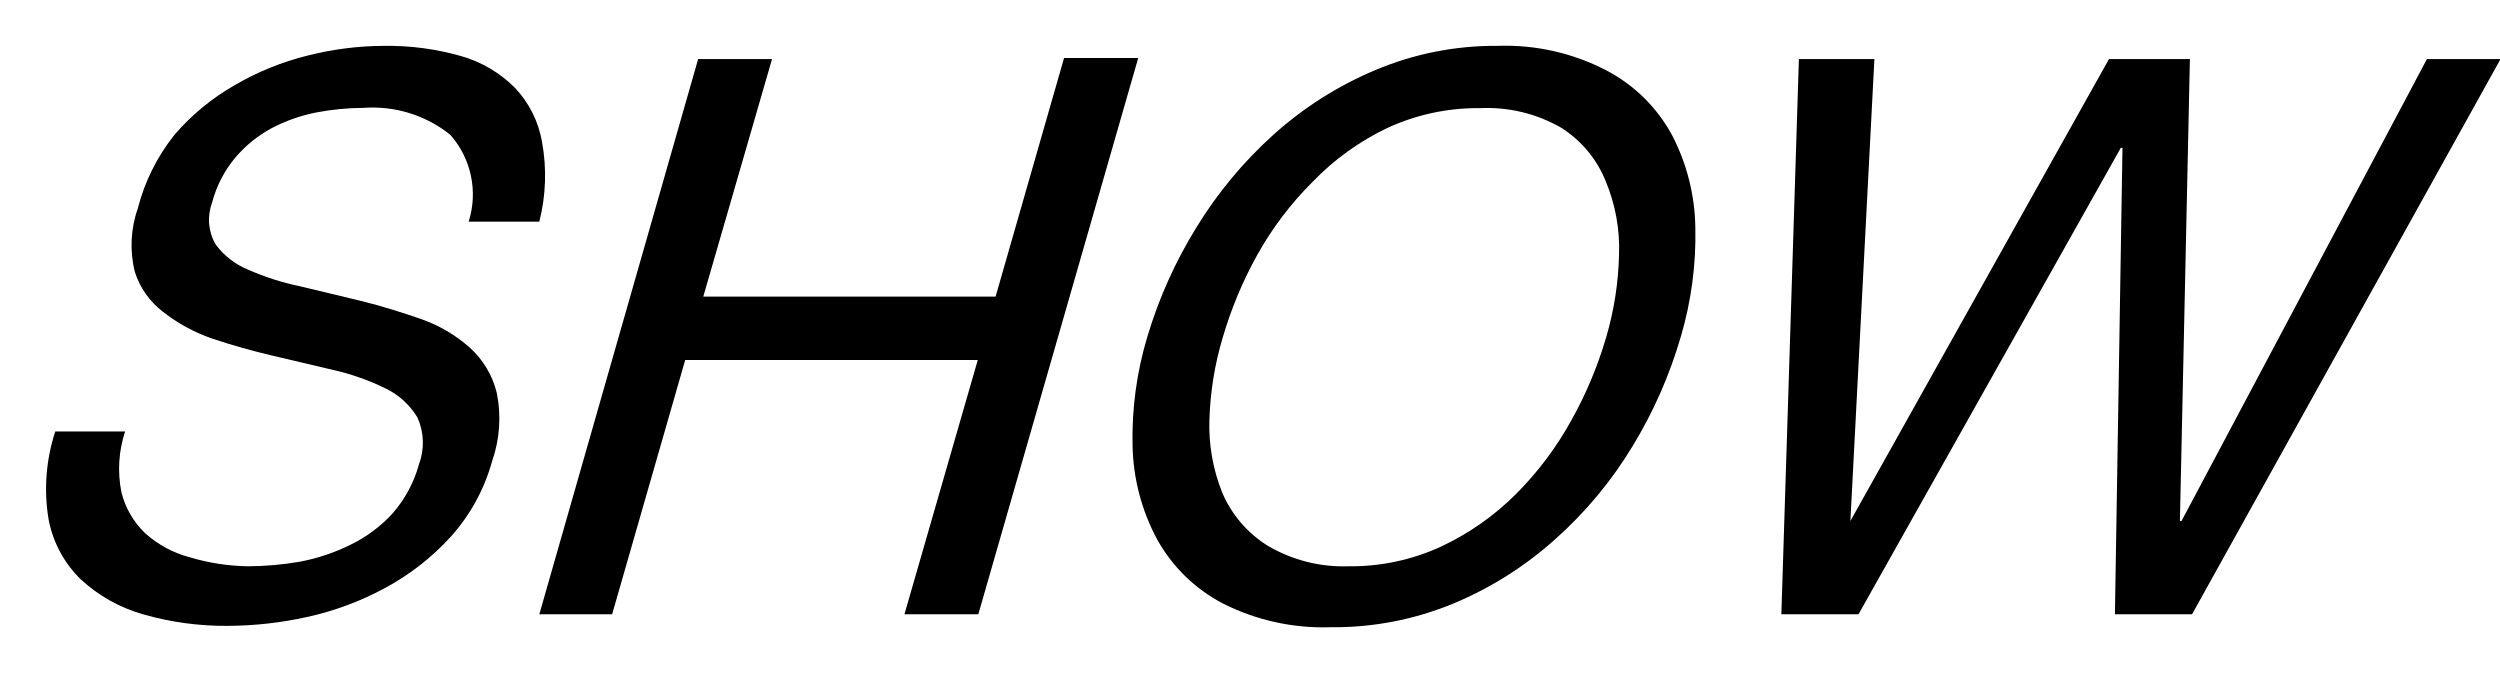
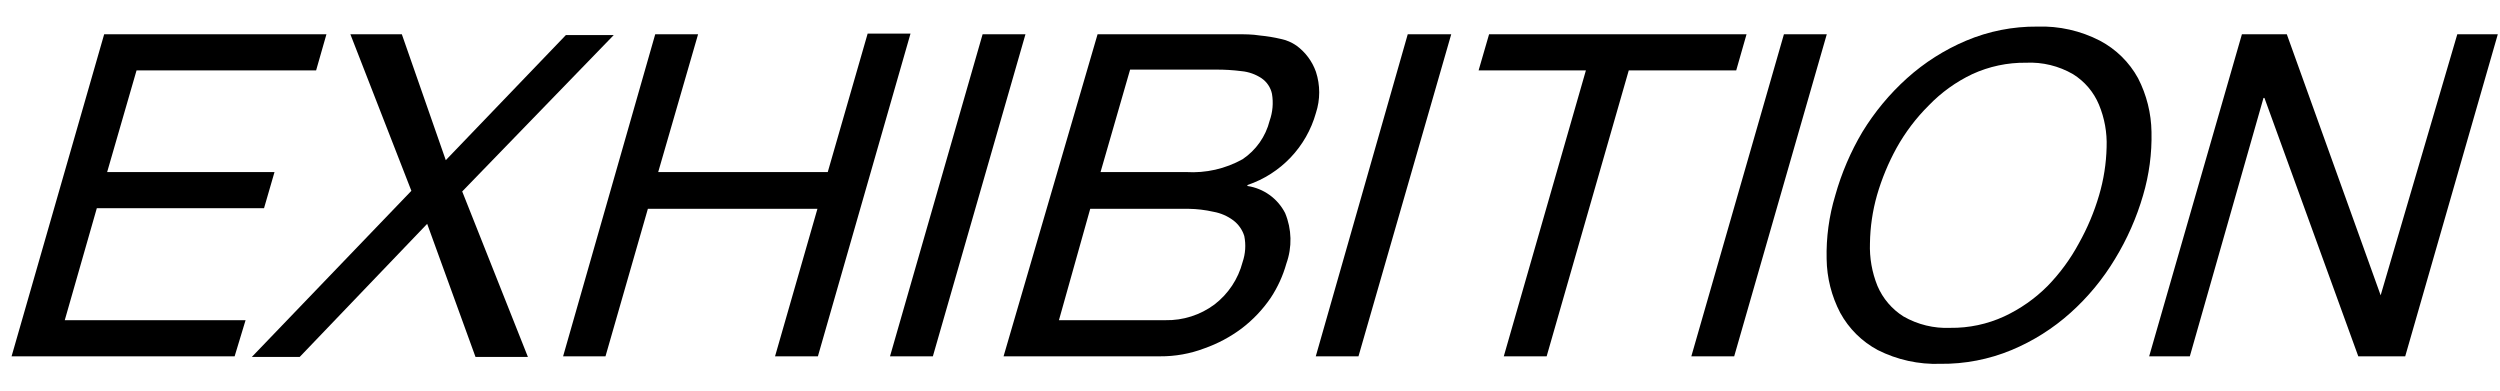
- <svg xmlns="http://www.w3.org/2000/svg" viewBox="0 0 92.71 24.94">
+ <svg xmlns="http://www.w3.org/2000/svg" viewBox="0 0 159.83 24.94">
  <defs>
    <style>.cls-1{fill:none;}</style>
  </defs>
  <g id="レイヤー_2" data-name="レイヤー 2">
    <g id="レイヤー_1-2" data-name="レイヤー 1">
-       <rect class="cls-1" width="92.71" height="24.94" />
-       <path d="M16.7,5a4.61,4.61,0,0,0-3.22-1,9.6,9.6,0,0,0-1.75.17,6.1,6.1,0,0,0-1.65.58A4.66,4.66,0,0,0,8.73,5.84a4.3,4.3,0,0,0-.87,1.69A1.81,1.81,0,0,0,8,9.07,2.82,2.82,0,0,0,9.2,10a9.63,9.63,0,0,0,1.94.62l2.25.54c.77.19,1.5.42,2.22.67a5.38,5.38,0,0,1,1.81,1.06,3.32,3.32,0,0,1,1,1.67,4.77,4.77,0,0,1-.17,2.54,6.94,6.94,0,0,1-1.54,2.81,9.13,9.13,0,0,1-2.44,1.9,11,11,0,0,1-2.88,1.07,13.94,13.94,0,0,1-2.94.33,11.11,11.11,0,0,1-3.15-.43A5.71,5.71,0,0,1,3,21.49a4.19,4.19,0,0,1-1.2-2.24A6.84,6.84,0,0,1,2.05,16H4.64a4.41,4.41,0,0,0-.14,2.24,3.13,3.13,0,0,0,.89,1.54,4,4,0,0,0,1.66.89A7.94,7.94,0,0,0,9.21,21a11.58,11.58,0,0,0,1.91-.17A7.22,7.22,0,0,0,13,20.2a5.18,5.18,0,0,0,1.54-1.14,4.62,4.62,0,0,0,1-1.85,2.28,2.28,0,0,0-.06-1.73,2.8,2.8,0,0,0-1.19-1.08,8.87,8.87,0,0,0-1.93-.68l-2.25-.53c-.77-.18-1.51-.39-2.23-.63a6.26,6.26,0,0,1-1.84-1A3,3,0,0,1,5,10.08a4.1,4.1,0,0,1,.11-2.35A7.25,7.25,0,0,1,6.47,5,8.48,8.48,0,0,1,8.7,3.16a10.22,10.22,0,0,1,2.71-1.1,11.72,11.72,0,0,1,2.85-.36,9.91,9.91,0,0,1,2.84.38,4.59,4.59,0,0,1,2,1.18,3.88,3.88,0,0,1,1,2A6.92,6.92,0,0,1,20,8.22H17.38A3.34,3.34,0,0,0,16.7,5Z" />
-       <path d="M28.63,2.19,26.08,11H36.92l2.54-8.85h2.75L36.28,22.78H33.54l2.72-9.43H25.41L22.7,22.78H20L25.89,2.19Z" />
-       <path d="M44.37,8.43A15.5,15.5,0,0,1,47.22,5,13.39,13.39,0,0,1,51,2.6a11.44,11.44,0,0,1,4.55-.9,8.13,8.13,0,0,1,4,.9A5.85,5.85,0,0,1,62,5a7.65,7.65,0,0,1,.87,3.44,13.23,13.23,0,0,1-.54,4.05,16.81,16.81,0,0,1-1.79,4.06A15,15,0,0,1,57.67,20a13.31,13.31,0,0,1-3.77,2.38,11.57,11.57,0,0,1-4.55.88,8.25,8.25,0,0,1-4-.88A5.92,5.92,0,0,1,42.91,20,7.65,7.65,0,0,1,42,16.54a13,13,0,0,1,.55-4.06A16.88,16.88,0,0,1,44.37,8.43Zm.48,7.12a6.64,6.64,0,0,0,.48,2.73A4.3,4.3,0,0,0,47,20.23,5.51,5.51,0,0,0,50,21a8,8,0,0,0,3.44-.73,9.83,9.83,0,0,0,2.78-1.95,12.2,12.2,0,0,0,2.05-2.73,14.75,14.75,0,0,0,1.29-3.07,11.81,11.81,0,0,0,.48-3.07,6.44,6.44,0,0,0-.49-2.72A4.19,4.19,0,0,0,57.9,4.74a5.5,5.5,0,0,0-3-.73,8,8,0,0,0-3.44.73,9.55,9.55,0,0,0-2.78,2,12.19,12.19,0,0,0-2.06,2.72,14.93,14.93,0,0,0-1.28,3.07A11.88,11.88,0,0,0,44.85,15.55Z" />
-       <path d="M78.43,22.78l.28-17.3h-.06l-9.73,17.3H66.06l.65-20.59h2.8l-.89,17.13h0L78.21,2.19h3l-.37,17.13h.06L90,2.19h2.73L81.29,22.78Z" />
+       <rect class="cls-1" width="159.83" height="24.94" />
+       <path d="M20.87,2.19,20.21,4.5H8.73L6.85,11h10.7l-.67,2.31H6.19L4.14,20.47H15.7L15,22.78H.74L6.66,2.19Z" />
+       <path d="M22.4,2.19h3.29l2.81,8.05,7.68-8h3.06l-9.69,10,4.2,10.58H30.4l-3.09-8.51-8.15,8.51H16.1L26.3,12.2Z" />
+       <path d="M44.63,2.19,42.08,11H52.92l2.55-8.85h2.74L52.29,22.78H49.55l2.71-9.43H41.42l-2.71,9.43H36L41.89,2.19Z" />
+       <path d="M65.56,2.19,59.64,22.78H56.9L62.82,2.19Z" />
+       <path d="M77.64,2.19l1.42,0c.51,0,1,0,1.49.08a9.86,9.86,0,0,1,1.34.22,2.69,2.69,0,0,1,1,.43,3.53,3.53,0,0,1,1.24,1.67,4.23,4.23,0,0,1,0,2.63,6.8,6.8,0,0,1-4.38,4.61l0,.06a3.25,3.25,0,0,1,2.41,1.73,4.47,4.47,0,0,1,.08,3.23,7.78,7.78,0,0,1-1,2.19A8.42,8.42,0,0,1,79.38,21,8.92,8.92,0,0,1,77,22.27a7.82,7.82,0,0,1-2.84.51h-10L70.17,2.19ZM74.51,20.47a5.08,5.08,0,0,0,3.13-1,5,5,0,0,0,1.8-2.71,3.19,3.19,0,0,0,.11-1.67,2,2,0,0,0-.7-1,3,3,0,0,0-1.27-.55A7.61,7.61,0,0,0,76,13.35H69.7l-2,7.12ZM75.84,11a6.57,6.57,0,0,0,3.6-.82,4.19,4.19,0,0,0,1.73-2.46A3.43,3.43,0,0,0,81.32,6a1.61,1.61,0,0,0-.67-1,2.78,2.78,0,0,0-1.27-.45,12.19,12.19,0,0,0-1.65-.1H72.25L70.36,11Z" />
+       <path d="M92.78,2.19,86.85,22.78H84.12L90,2.19Z" />
+       <path d="M94.53,4.5l.67-2.31h16.46L111,4.5h-6.87L98.88,22.78H96.14L101.39,4.5Z" />
+       <path d="M116.79,2.19l-5.92,20.59h-2.74l5.92-20.59Z" />
+       <path d="M119.07,8.43A15.5,15.5,0,0,1,121.92,5,13.53,13.53,0,0,1,125.7,2.6a11.44,11.44,0,0,1,4.55-.9,8.13,8.13,0,0,1,4,.9A5.94,5.94,0,0,1,136.69,5a7.77,7.77,0,0,1,.86,3.44,13.23,13.23,0,0,1-.54,4.05,16.81,16.81,0,0,1-1.79,4.06A15,15,0,0,1,132.37,20a13.31,13.31,0,0,1-3.77,2.38,11.53,11.53,0,0,1-4.55.88,8.25,8.25,0,0,1-4-.88,5.92,5.92,0,0,1-2.4-2.38,7.65,7.65,0,0,1-.87-3.44,13,13,0,0,1,.55-4.06A16.88,16.88,0,0,1,119.07,8.43Zm.48,7.12a6.64,6.64,0,0,0,.48,2.73,4.3,4.3,0,0,0,1.66,1.95,5.54,5.54,0,0,0,3,.73,8,8,0,0,0,3.44-.73,9.69,9.69,0,0,0,2.78-1.95,12.2,12.2,0,0,0,2-2.73,14.75,14.75,0,0,0,1.29-3.07,11.81,11.81,0,0,0,.48-3.07,6.44,6.44,0,0,0-.49-2.72,4.19,4.19,0,0,0-1.66-1.95,5.48,5.48,0,0,0-3-.73,8,8,0,0,0-3.44.73,9.55,9.55,0,0,0-2.78,2,12.19,12.19,0,0,0-2.06,2.72A14.93,14.93,0,0,0,120,12.48,11.88,11.88,0,0,0,119.55,15.55Z" />
+       <path d="M146.2,2.19l6,16.69h0L157.1,2.19h2.59l-5.92,20.59h-3l-6-16.52h-.06L140,22.78h-2.6l5.93-20.59Z" />
    </g>
  </g>
</svg>
